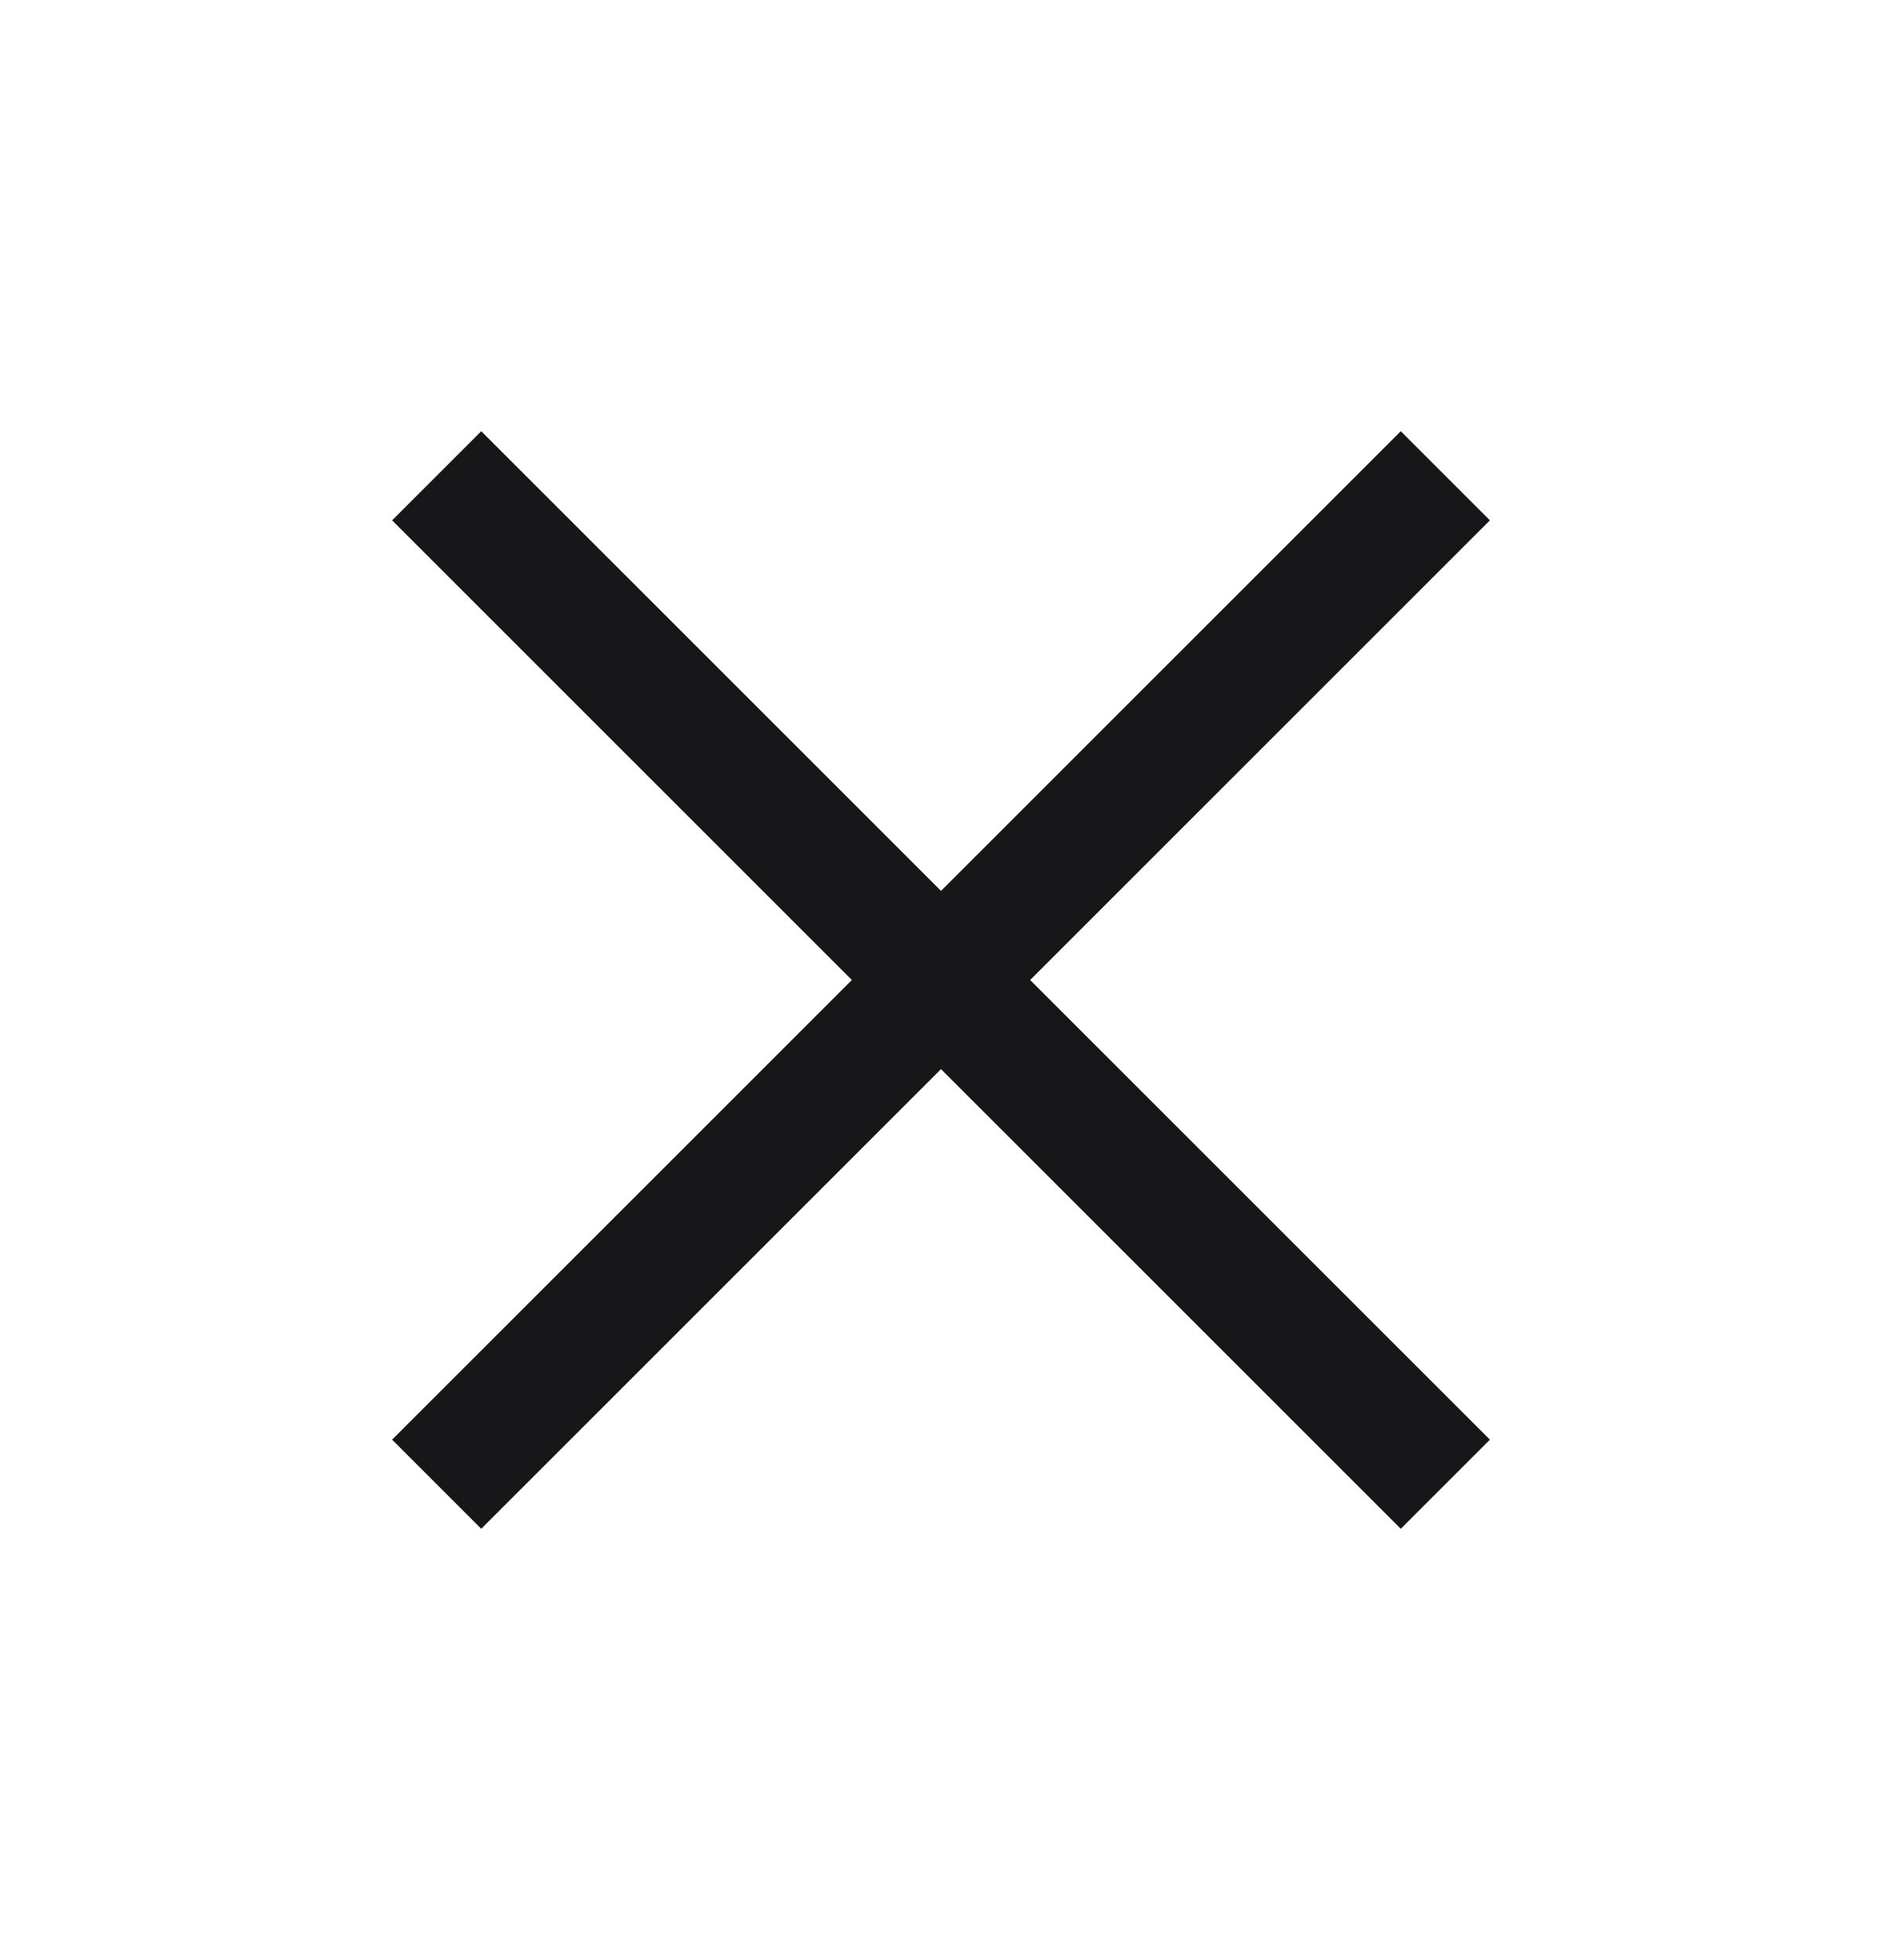
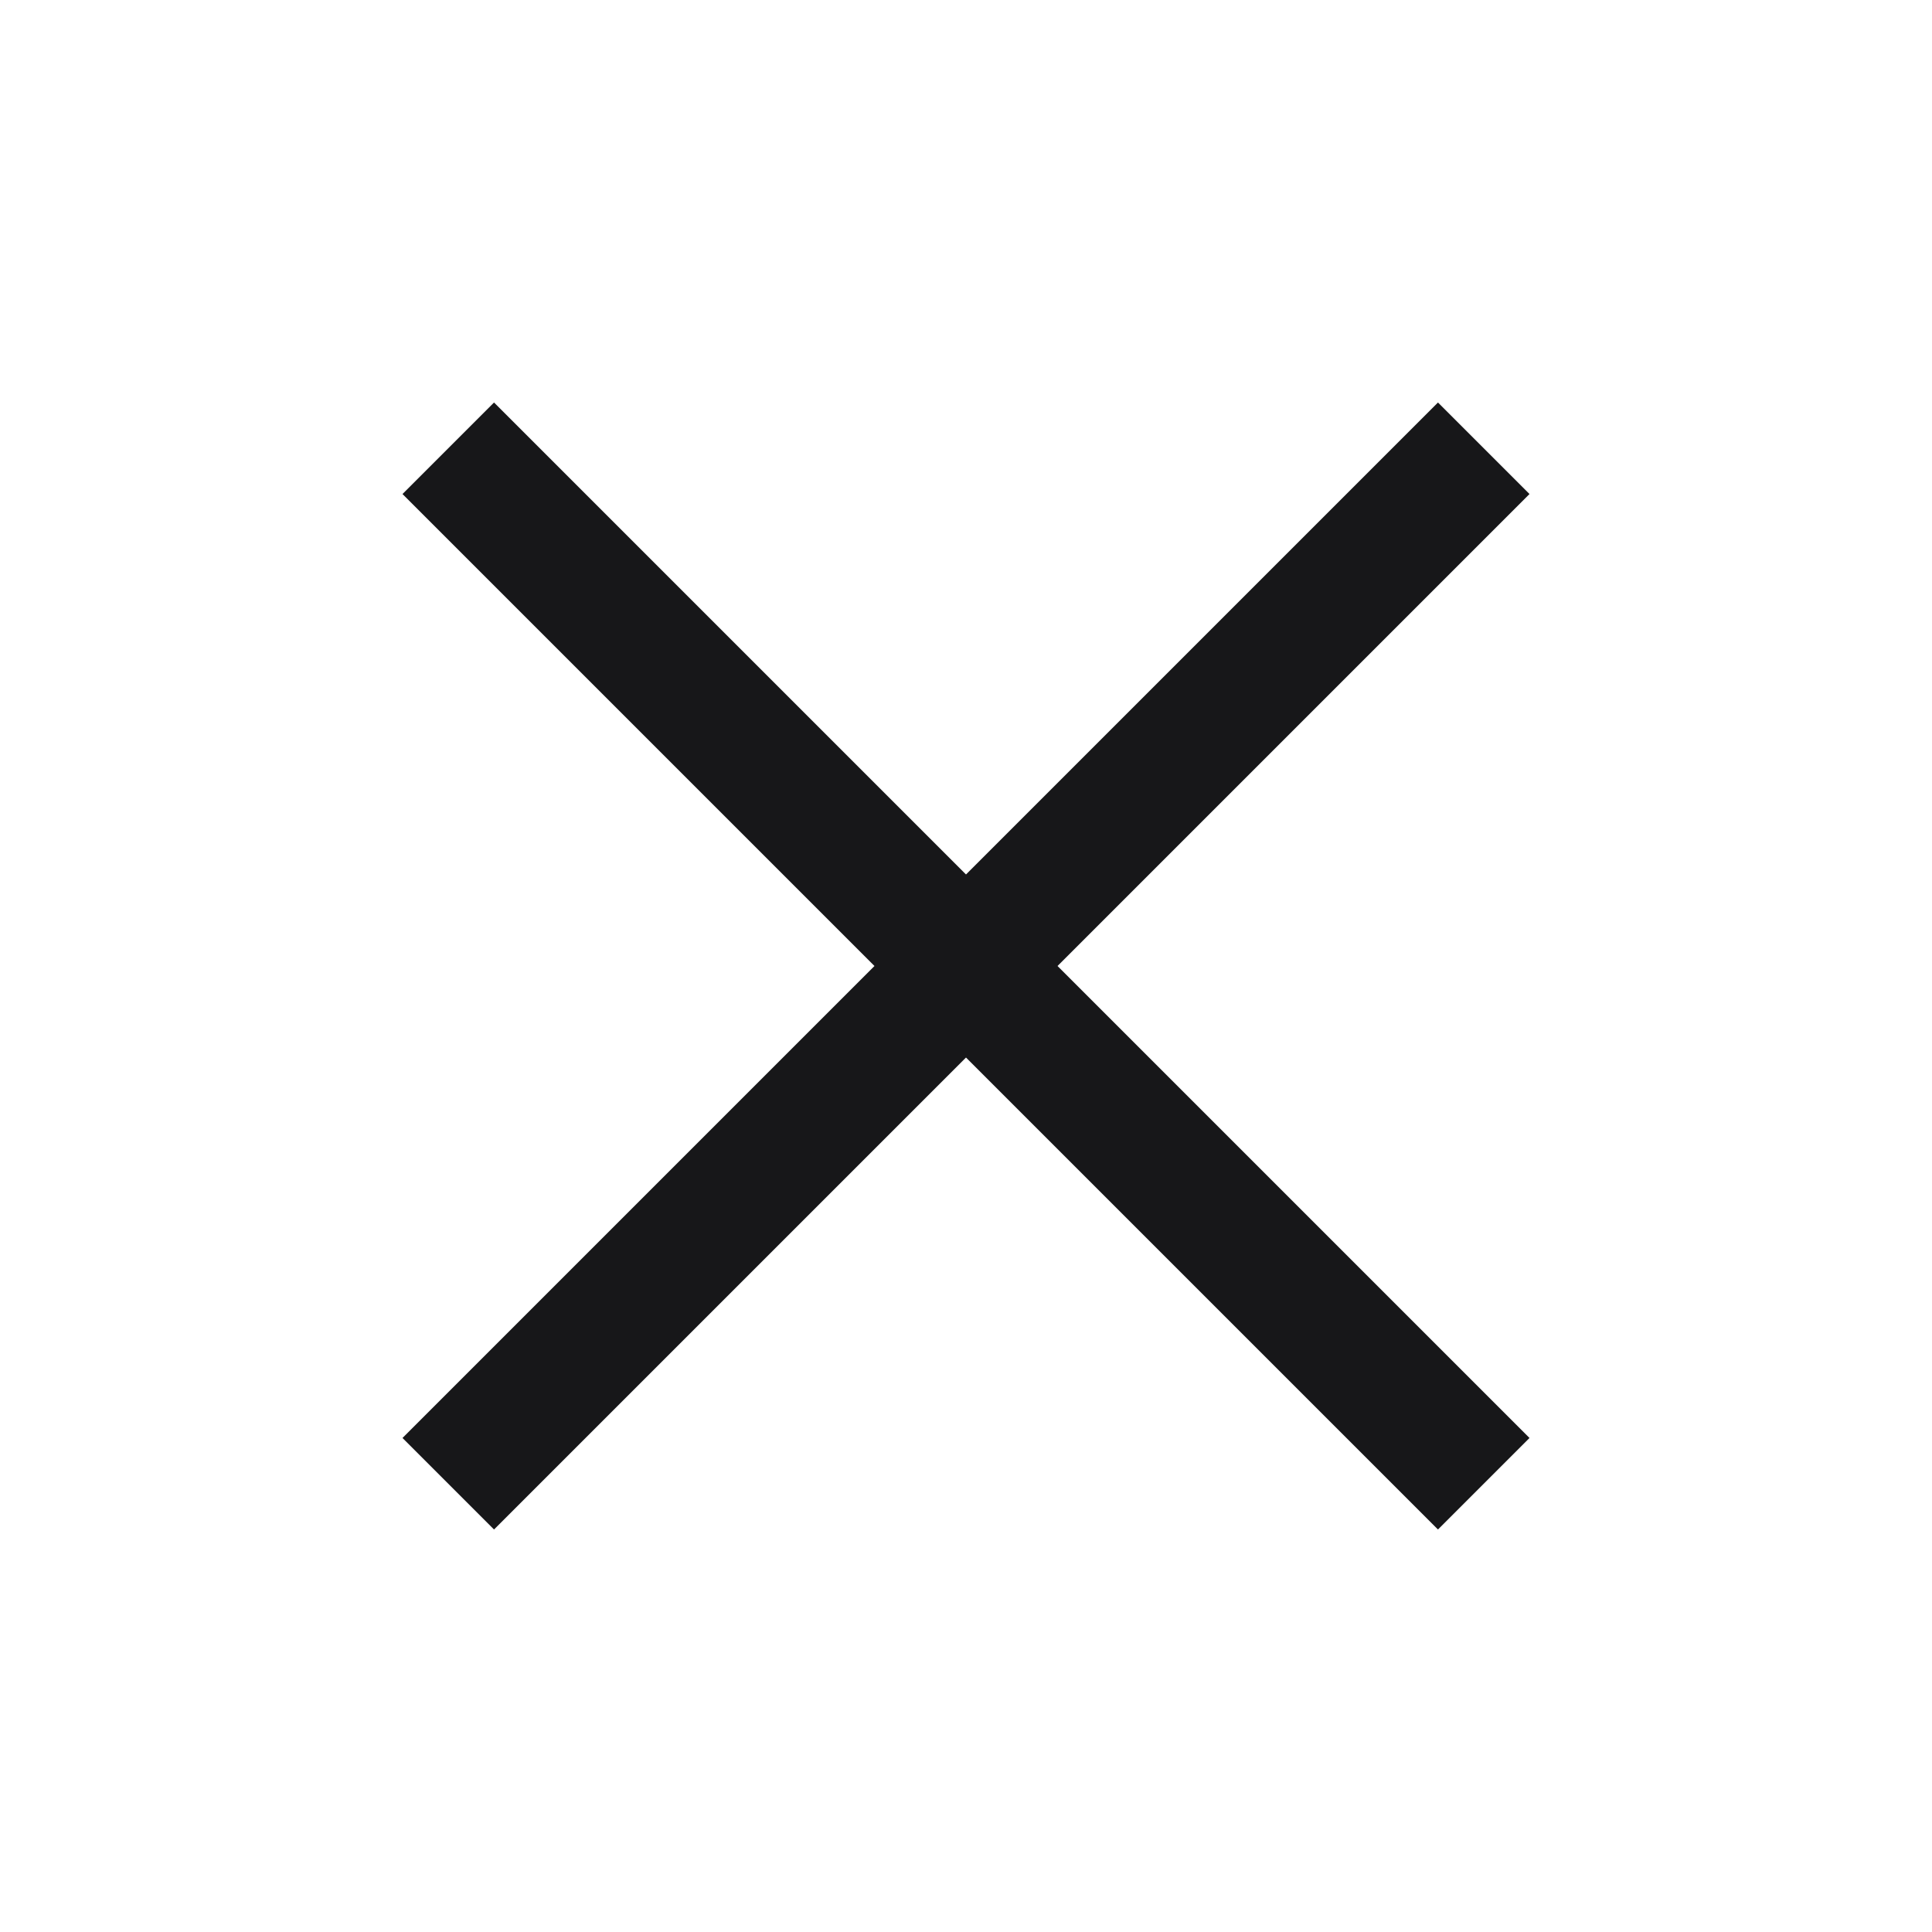
- <svg xmlns="http://www.w3.org/2000/svg" width="24" height="25" viewBox="0 0 24 25" fill="none">
-   <path d="M19 6.637L13.137 12.5L19 18.363L17.863 19.5L12 13.637L6.137 19.5L5 18.363L10.863 12.5L5 6.637L6.137 5.5L12 11.363L17.863 5.5L19 6.637Z" fill="#171719" />
+ <svg xmlns="http://www.w3.org/2000/svg" width="24" height="24" viewBox="0 0 24 24" fill="none">
+   <path d="M19 6.137L13.137 12L19 17.863L17.863 19L12 13.137L6.137 19L5 17.863L10.863 12L5 6.137L6.137 5L12 10.863L17.863 5L19 6.137Z" fill="#171719" />
</svg>
